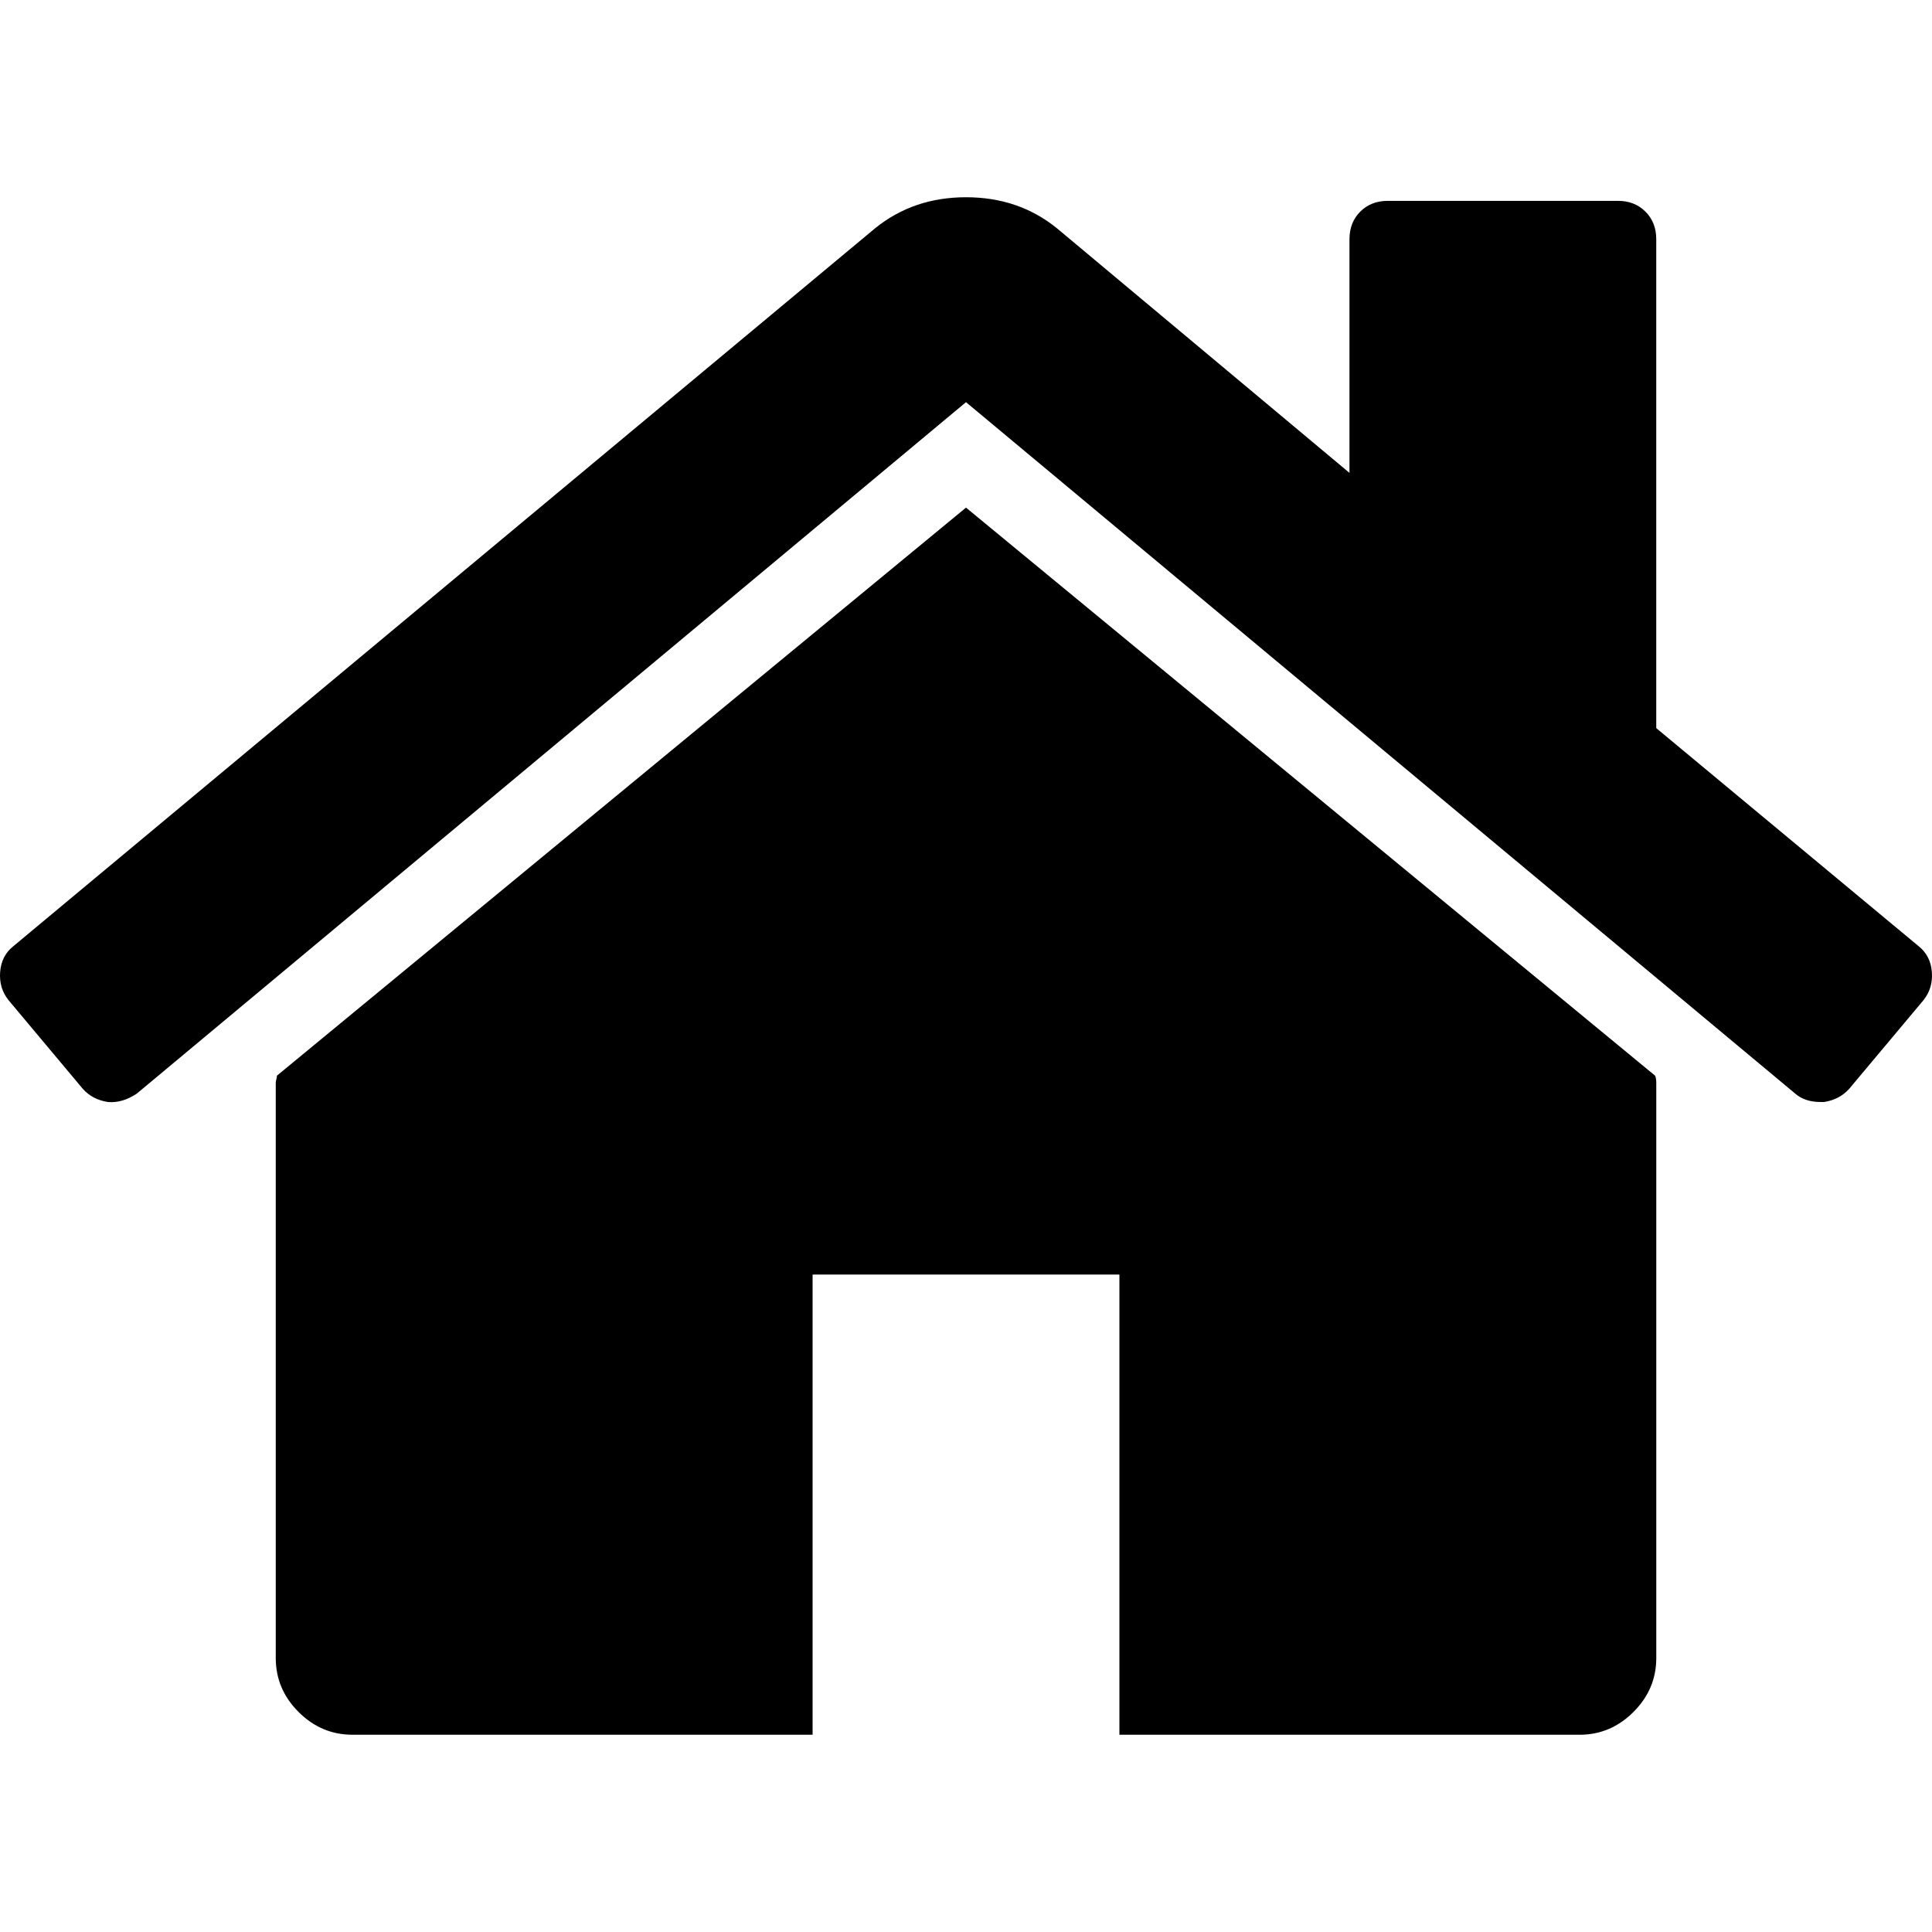
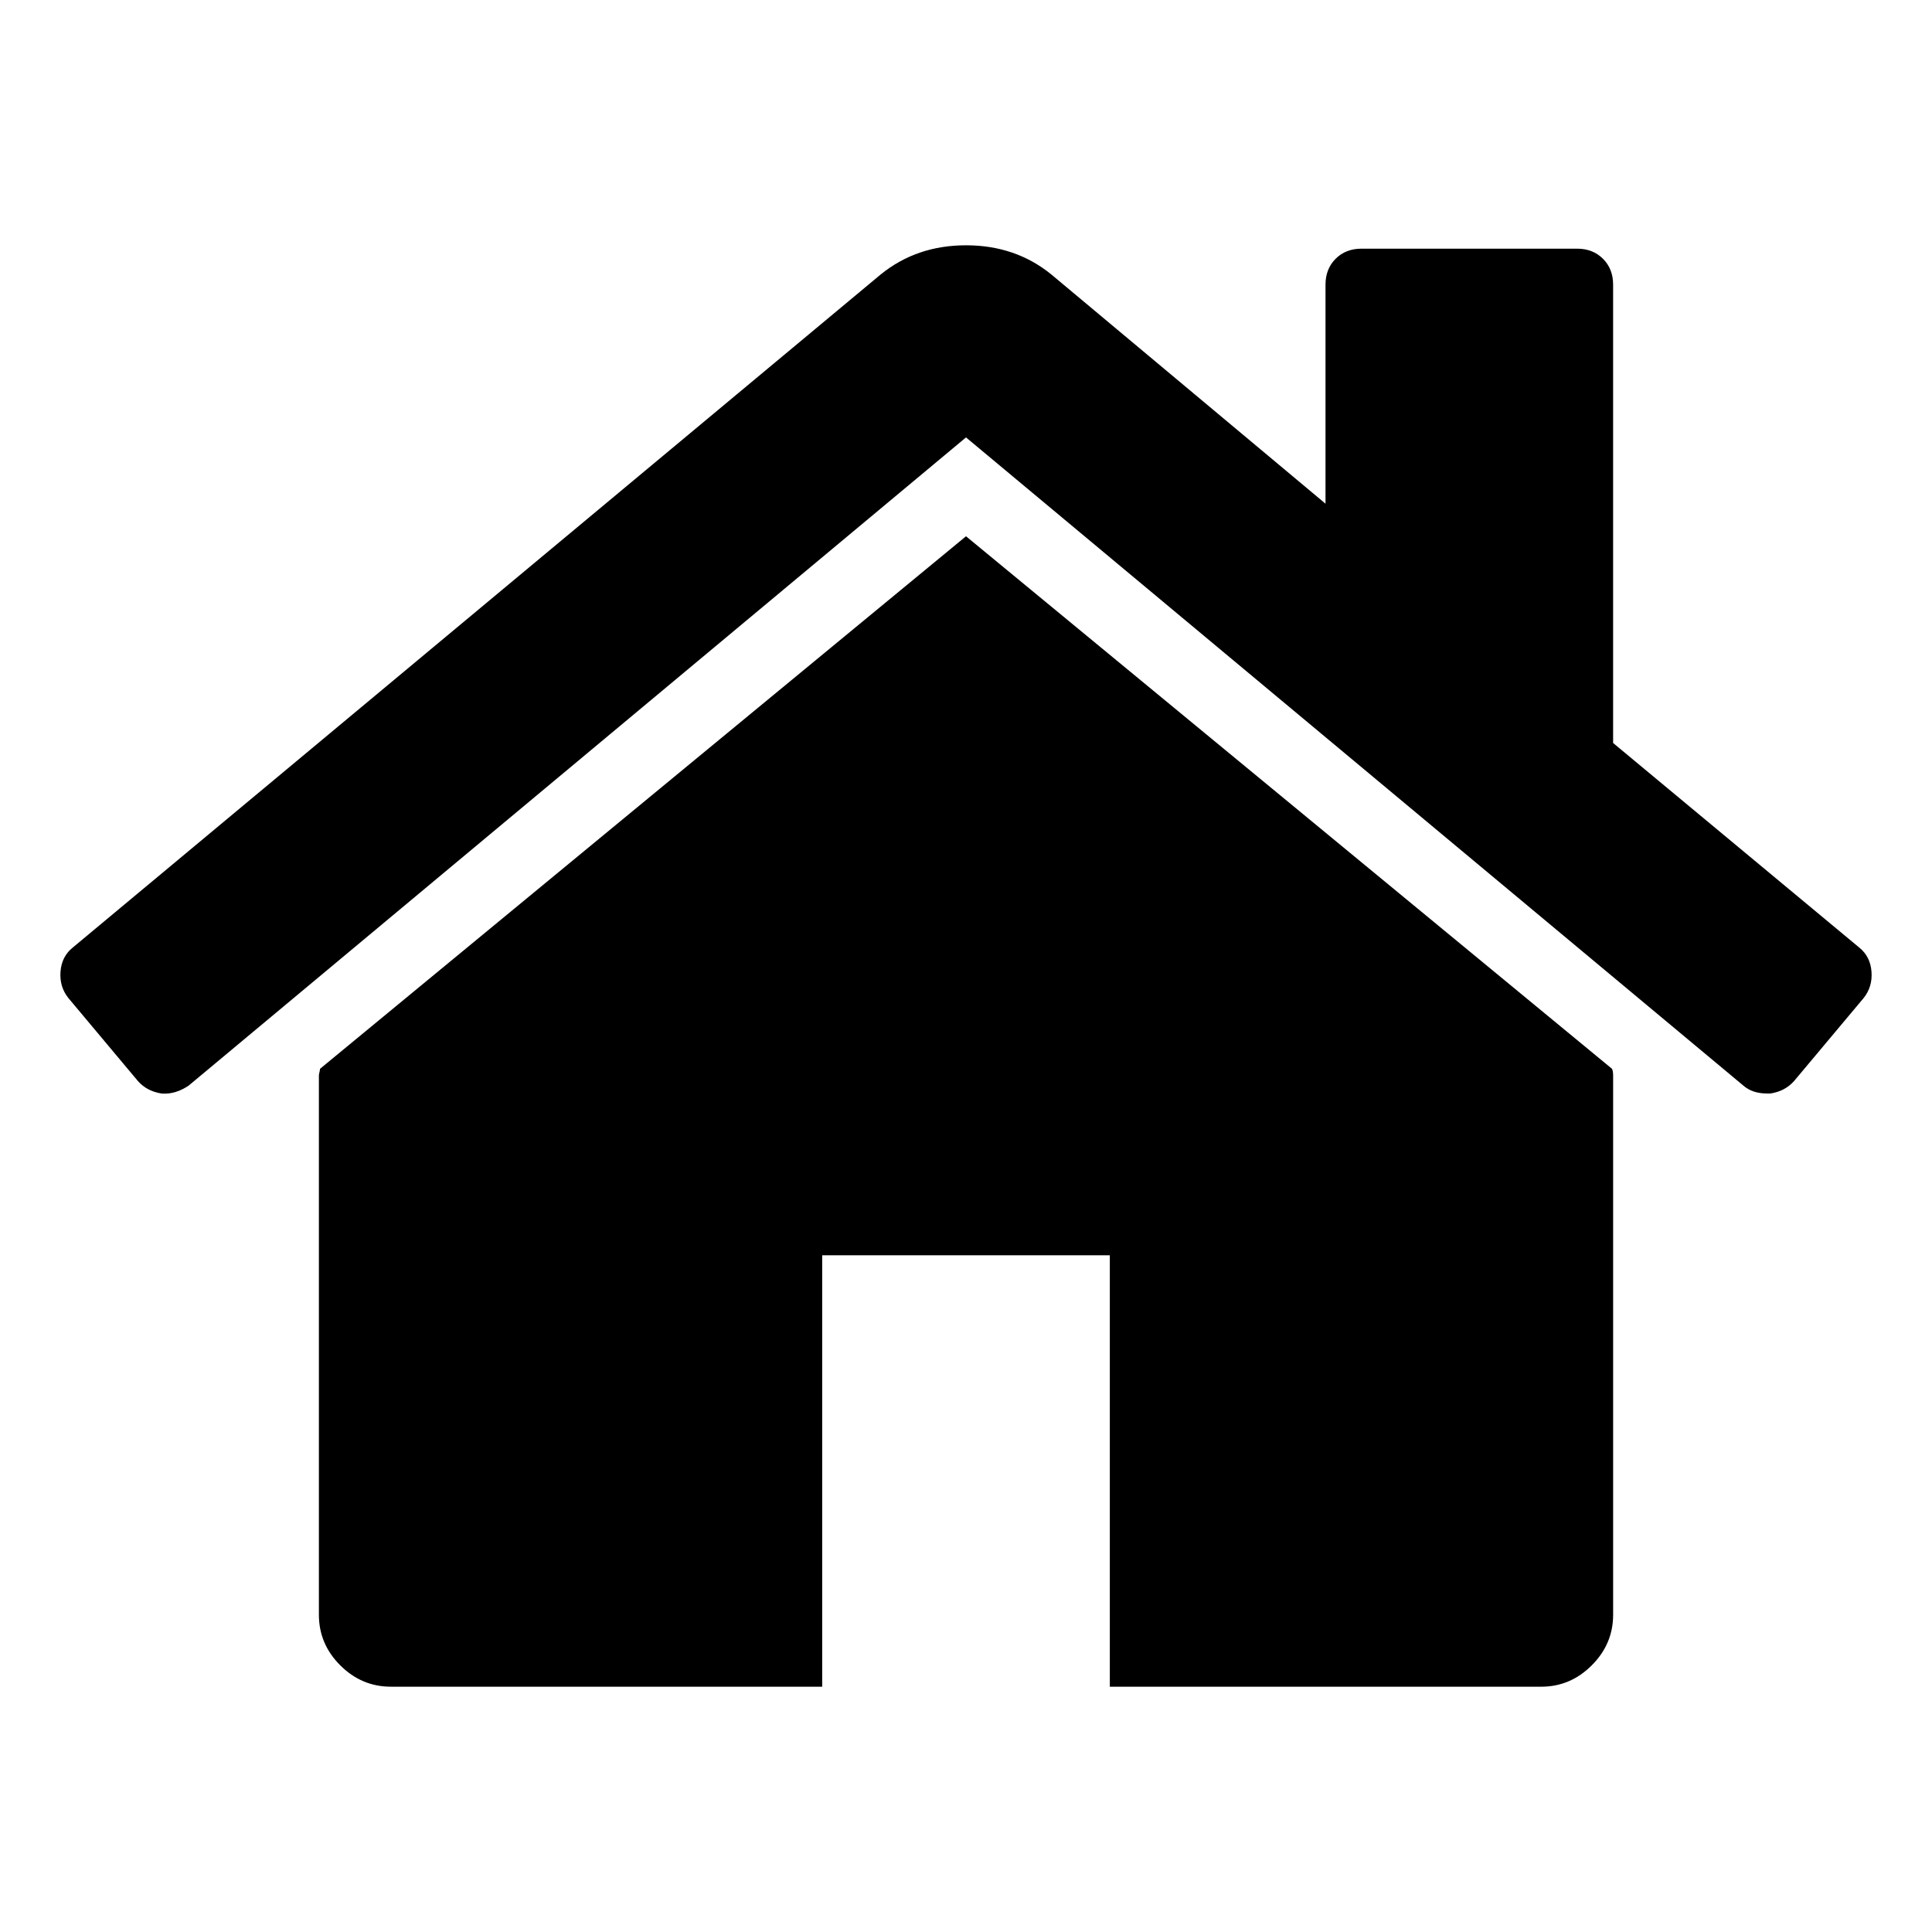
<svg xmlns="http://www.w3.org/2000/svg" version="1.1" id="Capa_1" x="0px" y="0px" width="32" height="32" viewBox="0 0 32 32" xml:space="preserve">
  <defs id="defs43" />
-   <g id="g8" transform="matrix(0.06952025,0,0,0.06952025,3.7880252e-5,-1.601725e-5)">
+   <g id="g8" transform="matrix(0.06517523,0,0,0.06517523,1.000036,0.999986)">
    <g id="g6">
      <path d="M 230.149,120.939 65.986,256.274 c 0,0.191 -0.048,0.472 -0.144,0.855 -0.094,0.38 -0.144,0.656 -0.144,0.852 v 137.041 c 0,4.948 1.809,9.236 5.426,12.847 3.616,3.613 7.898,5.431 12.847,5.431 h 109.63 V 303.664 h 73.097 v 109.64 h 109.629 c 4.948,0 9.236,-1.814 12.847,-5.435 3.617,-3.607 5.432,-7.898 5.432,-12.847 V 257.981 c 0,-0.76 -0.104,-1.334 -0.288,-1.707 z" id="path2" />
      <path d="M 457.122,225.438 394.6,173.476 V 56.989 c 0,-2.663 -0.856,-4.853 -2.574,-6.567 -1.704,-1.712 -3.894,-2.568 -6.563,-2.568 h -54.816 c -2.666,0 -4.855,0.856 -6.57,2.568 -1.711,1.714 -2.566,3.905 -2.566,6.567 v 55.673 L 251.849,54.417 c -6.084,-4.949 -13.318,-7.423 -21.694,-7.423 -8.375,0 -15.608,2.474 -21.698,7.423 L 3.172,225.438 c -1.903,1.52 -2.946,3.566 -3.14,6.136 -0.193,2.568 0.472,4.811 1.997,6.713 l 17.701,21.128 c 1.525,1.712 3.521,2.759 5.996,3.142 2.285,0.192 4.57,-0.476 6.855,-1.998 L 230.149,95.817 427.719,260.558 c 1.526,1.328 3.521,1.991 5.996,1.991 h 0.858 c 2.471,-0.376 4.463,-1.43 5.996,-3.138 l 17.703,-21.125 c 1.522,-1.906 2.189,-4.145 1.991,-6.716 -0.195,-2.563 -1.242,-4.609 -3.141,-6.132 z" id="path4" />
    </g>
  </g>
  <g id="g10">
</g>
  <g id="g12">
</g>
  <g id="g14">
</g>
  <g id="g16">
</g>
  <g id="g18">
</g>
  <g id="g20">
</g>
  <g id="g22">
</g>
  <g id="g24">
</g>
  <g id="g26">
</g>
  <g id="g28">
</g>
  <g id="g30">
</g>
  <g id="g32">
</g>
  <g id="g34">
</g>
  <g id="g36">
</g>
  <g id="g38">
</g>
</svg>
